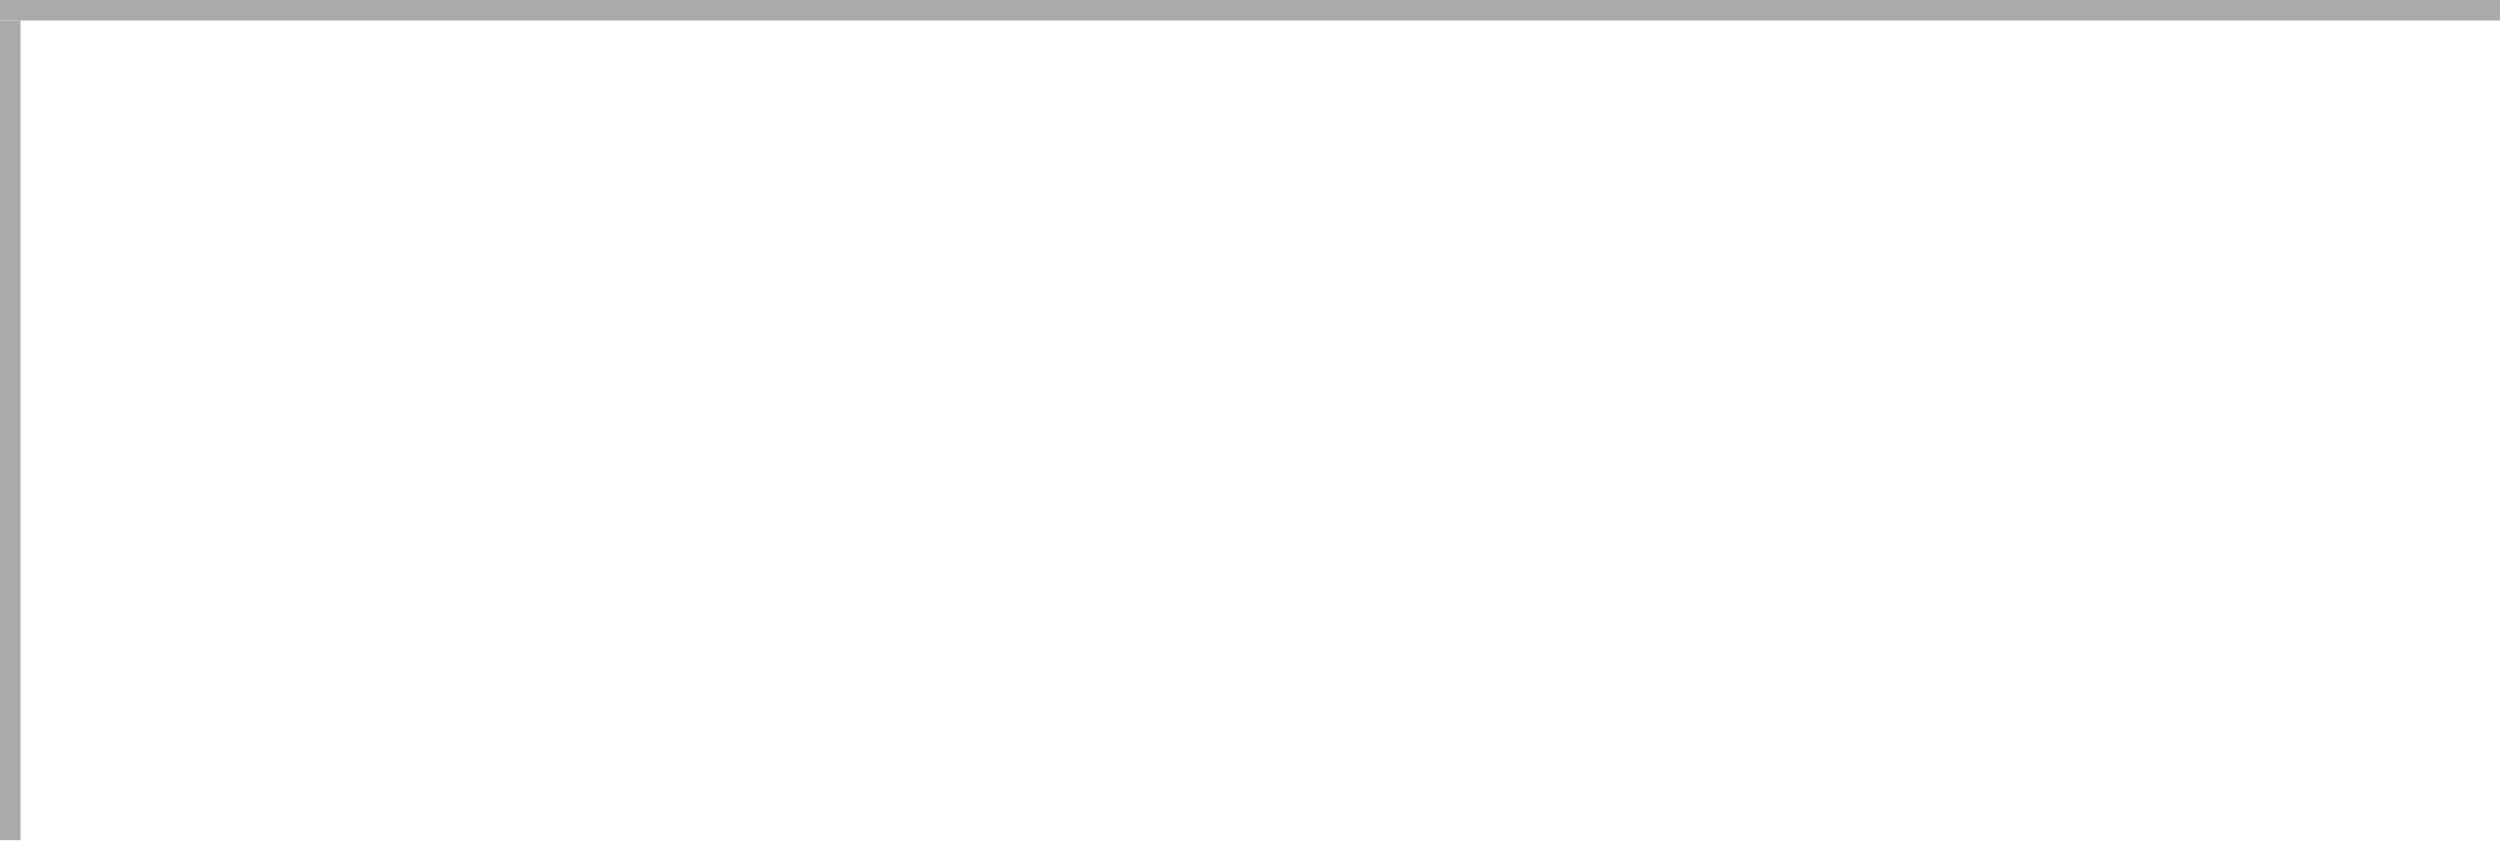
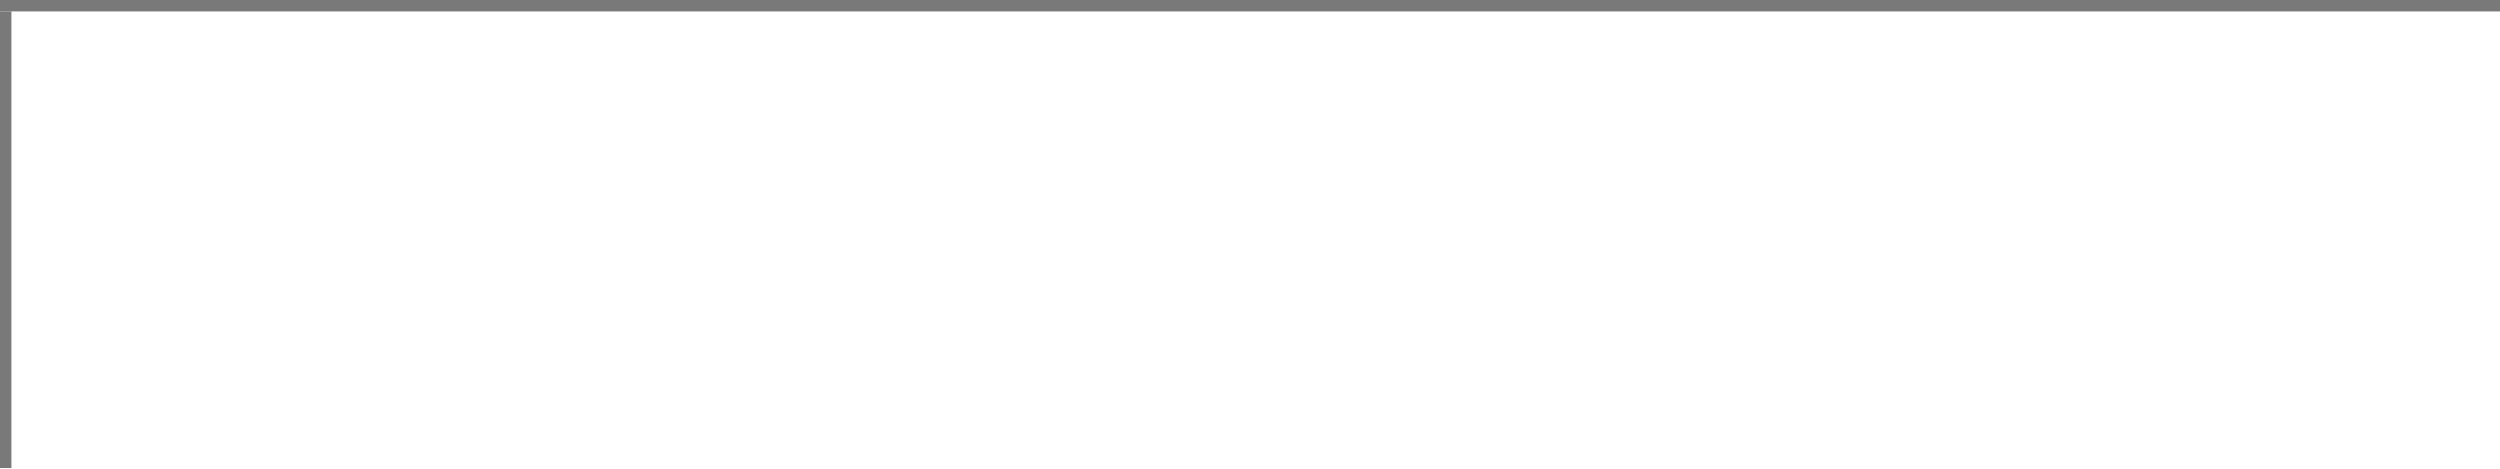
- <svg xmlns="http://www.w3.org/2000/svg" version="1.1" width="122px" height="41px" viewBox="954 41 122 41">
-   <path d="M 1 1  L 122 1  L 122 41  L 1 41  L 1 1  Z " fill-rule="nonzero" fill="rgba(255, 255, 255, 1)" stroke="none" transform="matrix(1 0 0 1 954 41 )" class="fill" />
-   <path d="M 0.5 1  L 0.5 41  " stroke-width="1" stroke-dasharray="0" stroke="rgba(170, 170, 170, 1)" fill="none" transform="matrix(1 0 0 1 954 41 )" class="stroke" />
-   <path d="M 0 0.5  L 122 0.5  " stroke-width="1" stroke-dasharray="0" stroke="rgba(170, 170, 170, 1)" fill="none" transform="matrix(1 0 0 1 954 41 )" class="stroke" />
+ <svg xmlns="http://www.w3.org/2000/svg" version="1.1" width="219px" height="41px" viewBox="615 41 219 41">
+   <path d="M 1 1  L 219 1  L 219 41  L 1 41  L 1 1  Z " fill-rule="nonzero" fill="rgba(255, 255, 255, 1)" stroke="none" transform="matrix(1 0 0 1 615 41 )" class="fill" />
+   <path d="M 0.5 1  L 0.5 41  " stroke-width="1" stroke-dasharray="0" stroke="rgba(121, 121, 121, 1)" fill="none" transform="matrix(1 0 0 1 615 41 )" class="stroke" />
+   <path d="M 0 0.5  L 219 0.5  " stroke-width="1" stroke-dasharray="0" stroke="rgba(121, 121, 121, 1)" fill="none" transform="matrix(1 0 0 1 615 41 )" class="stroke" />
</svg>
